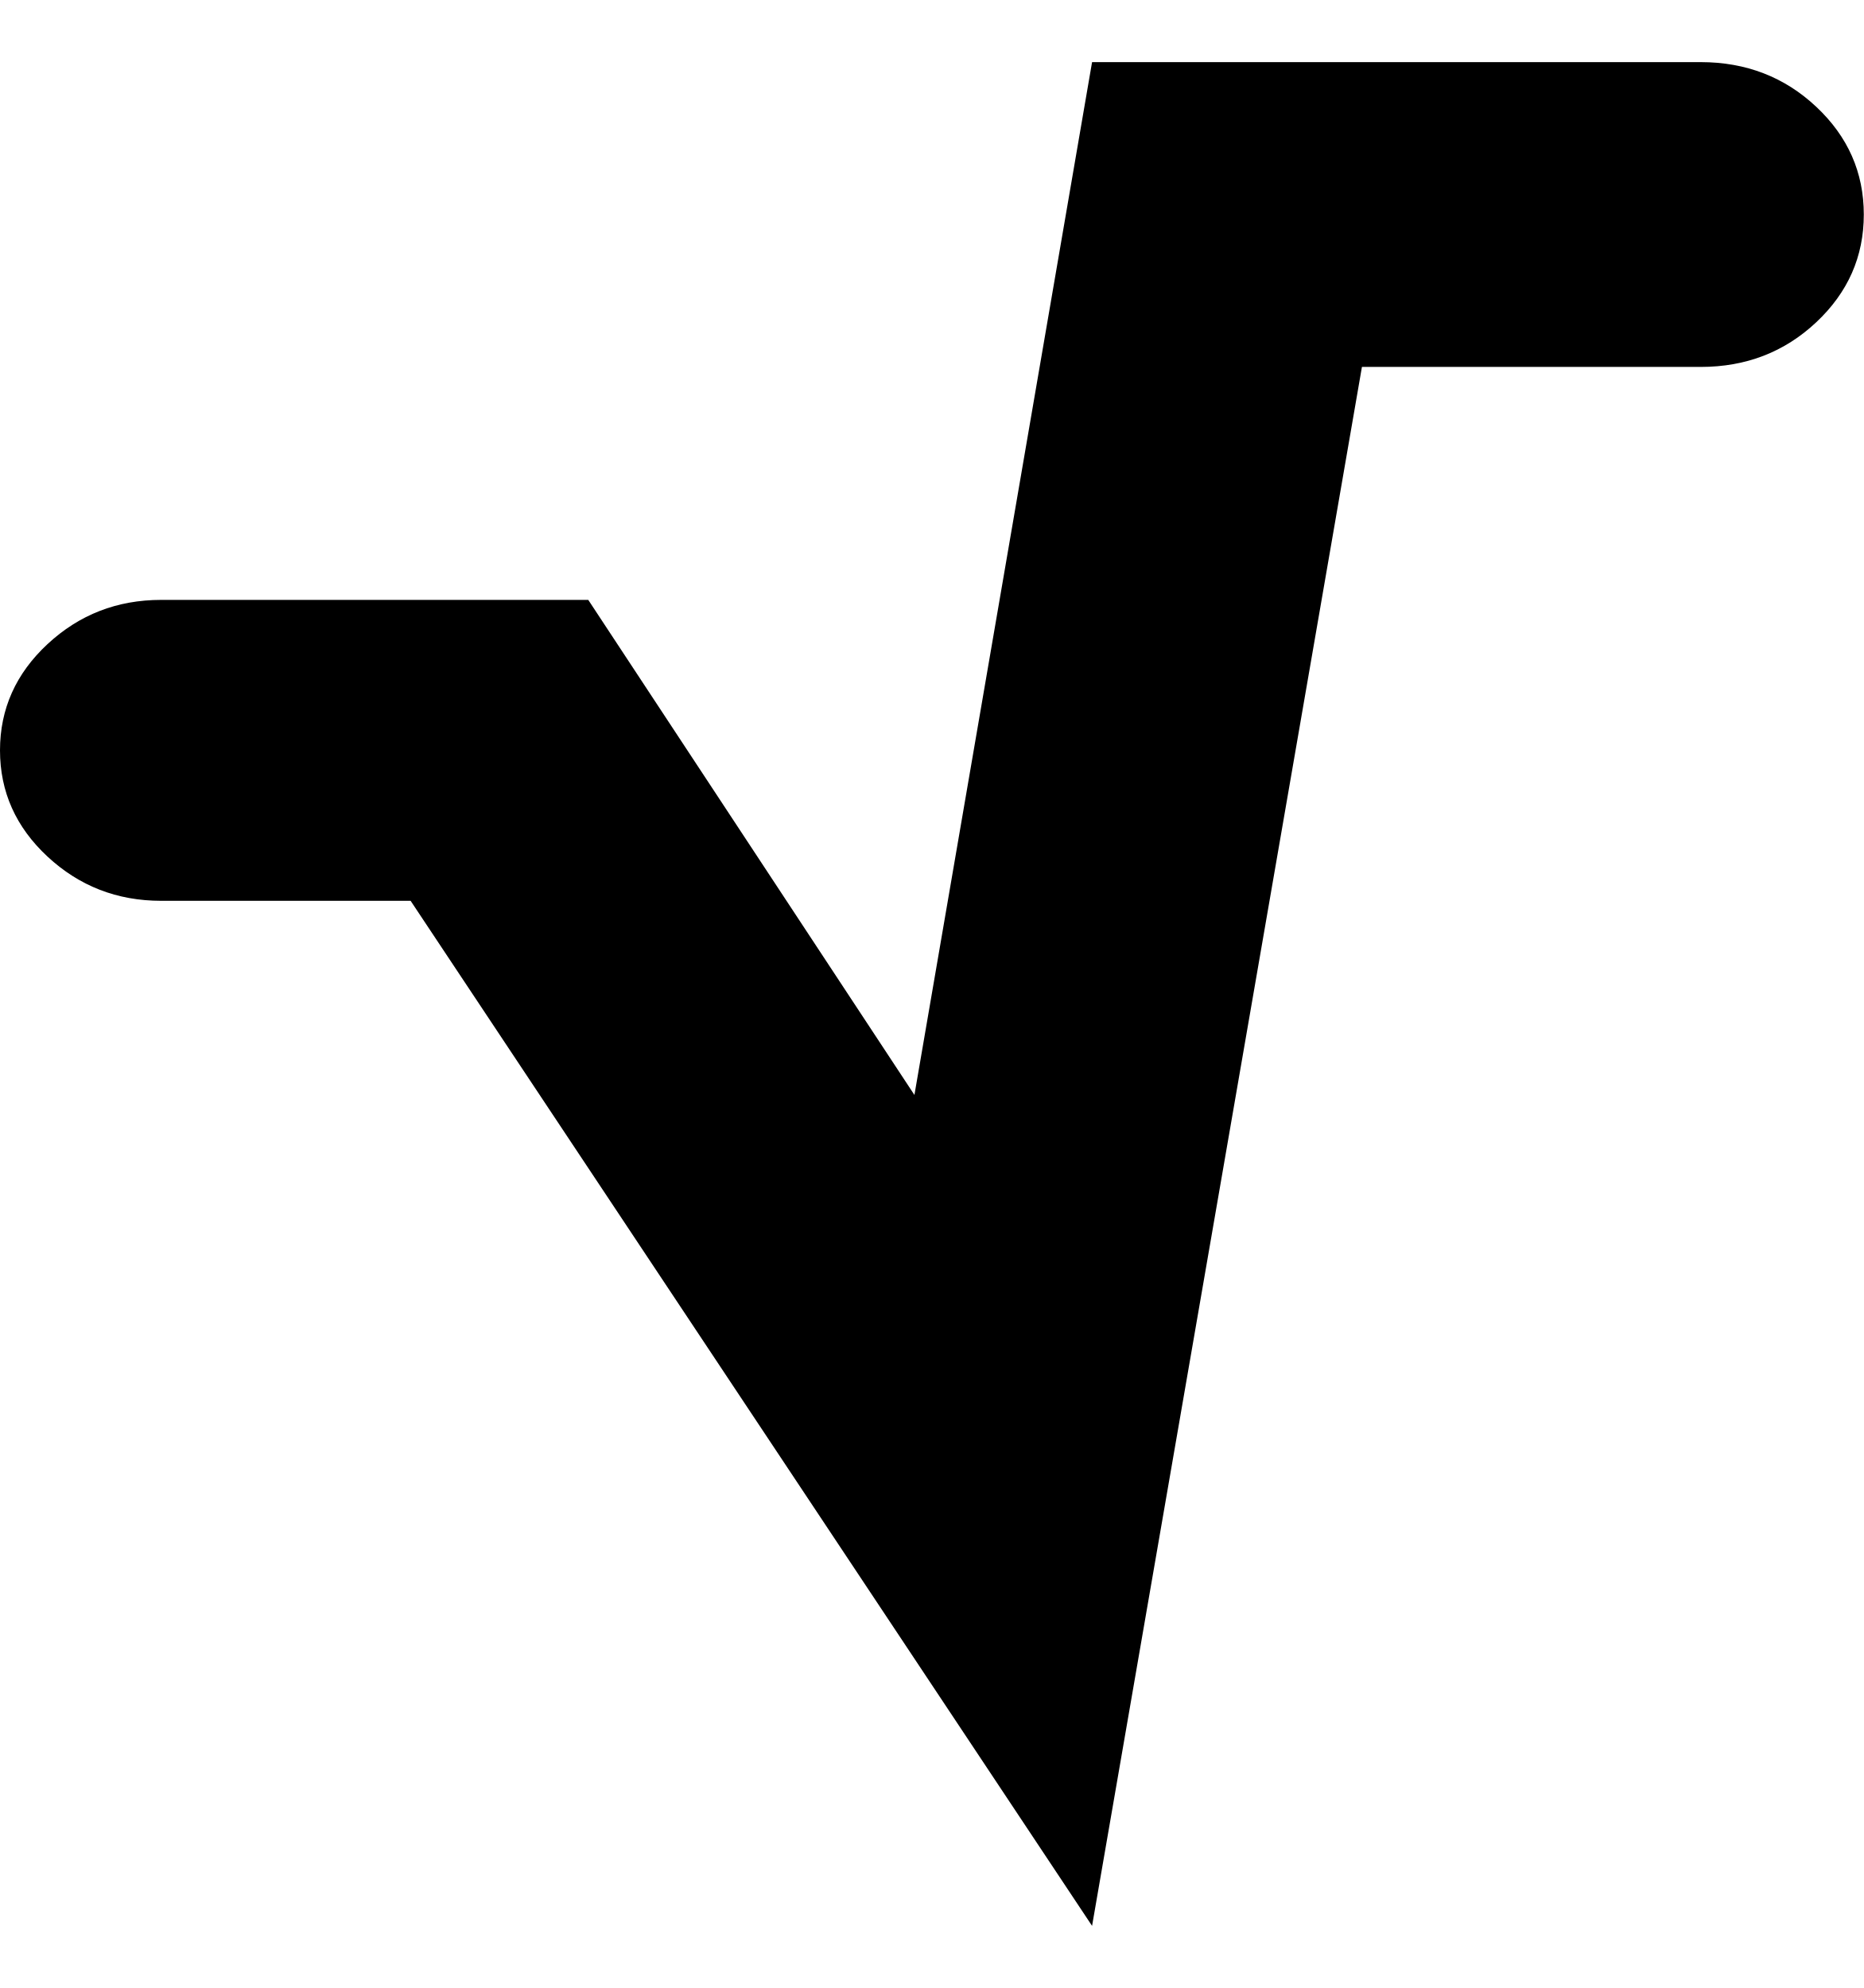
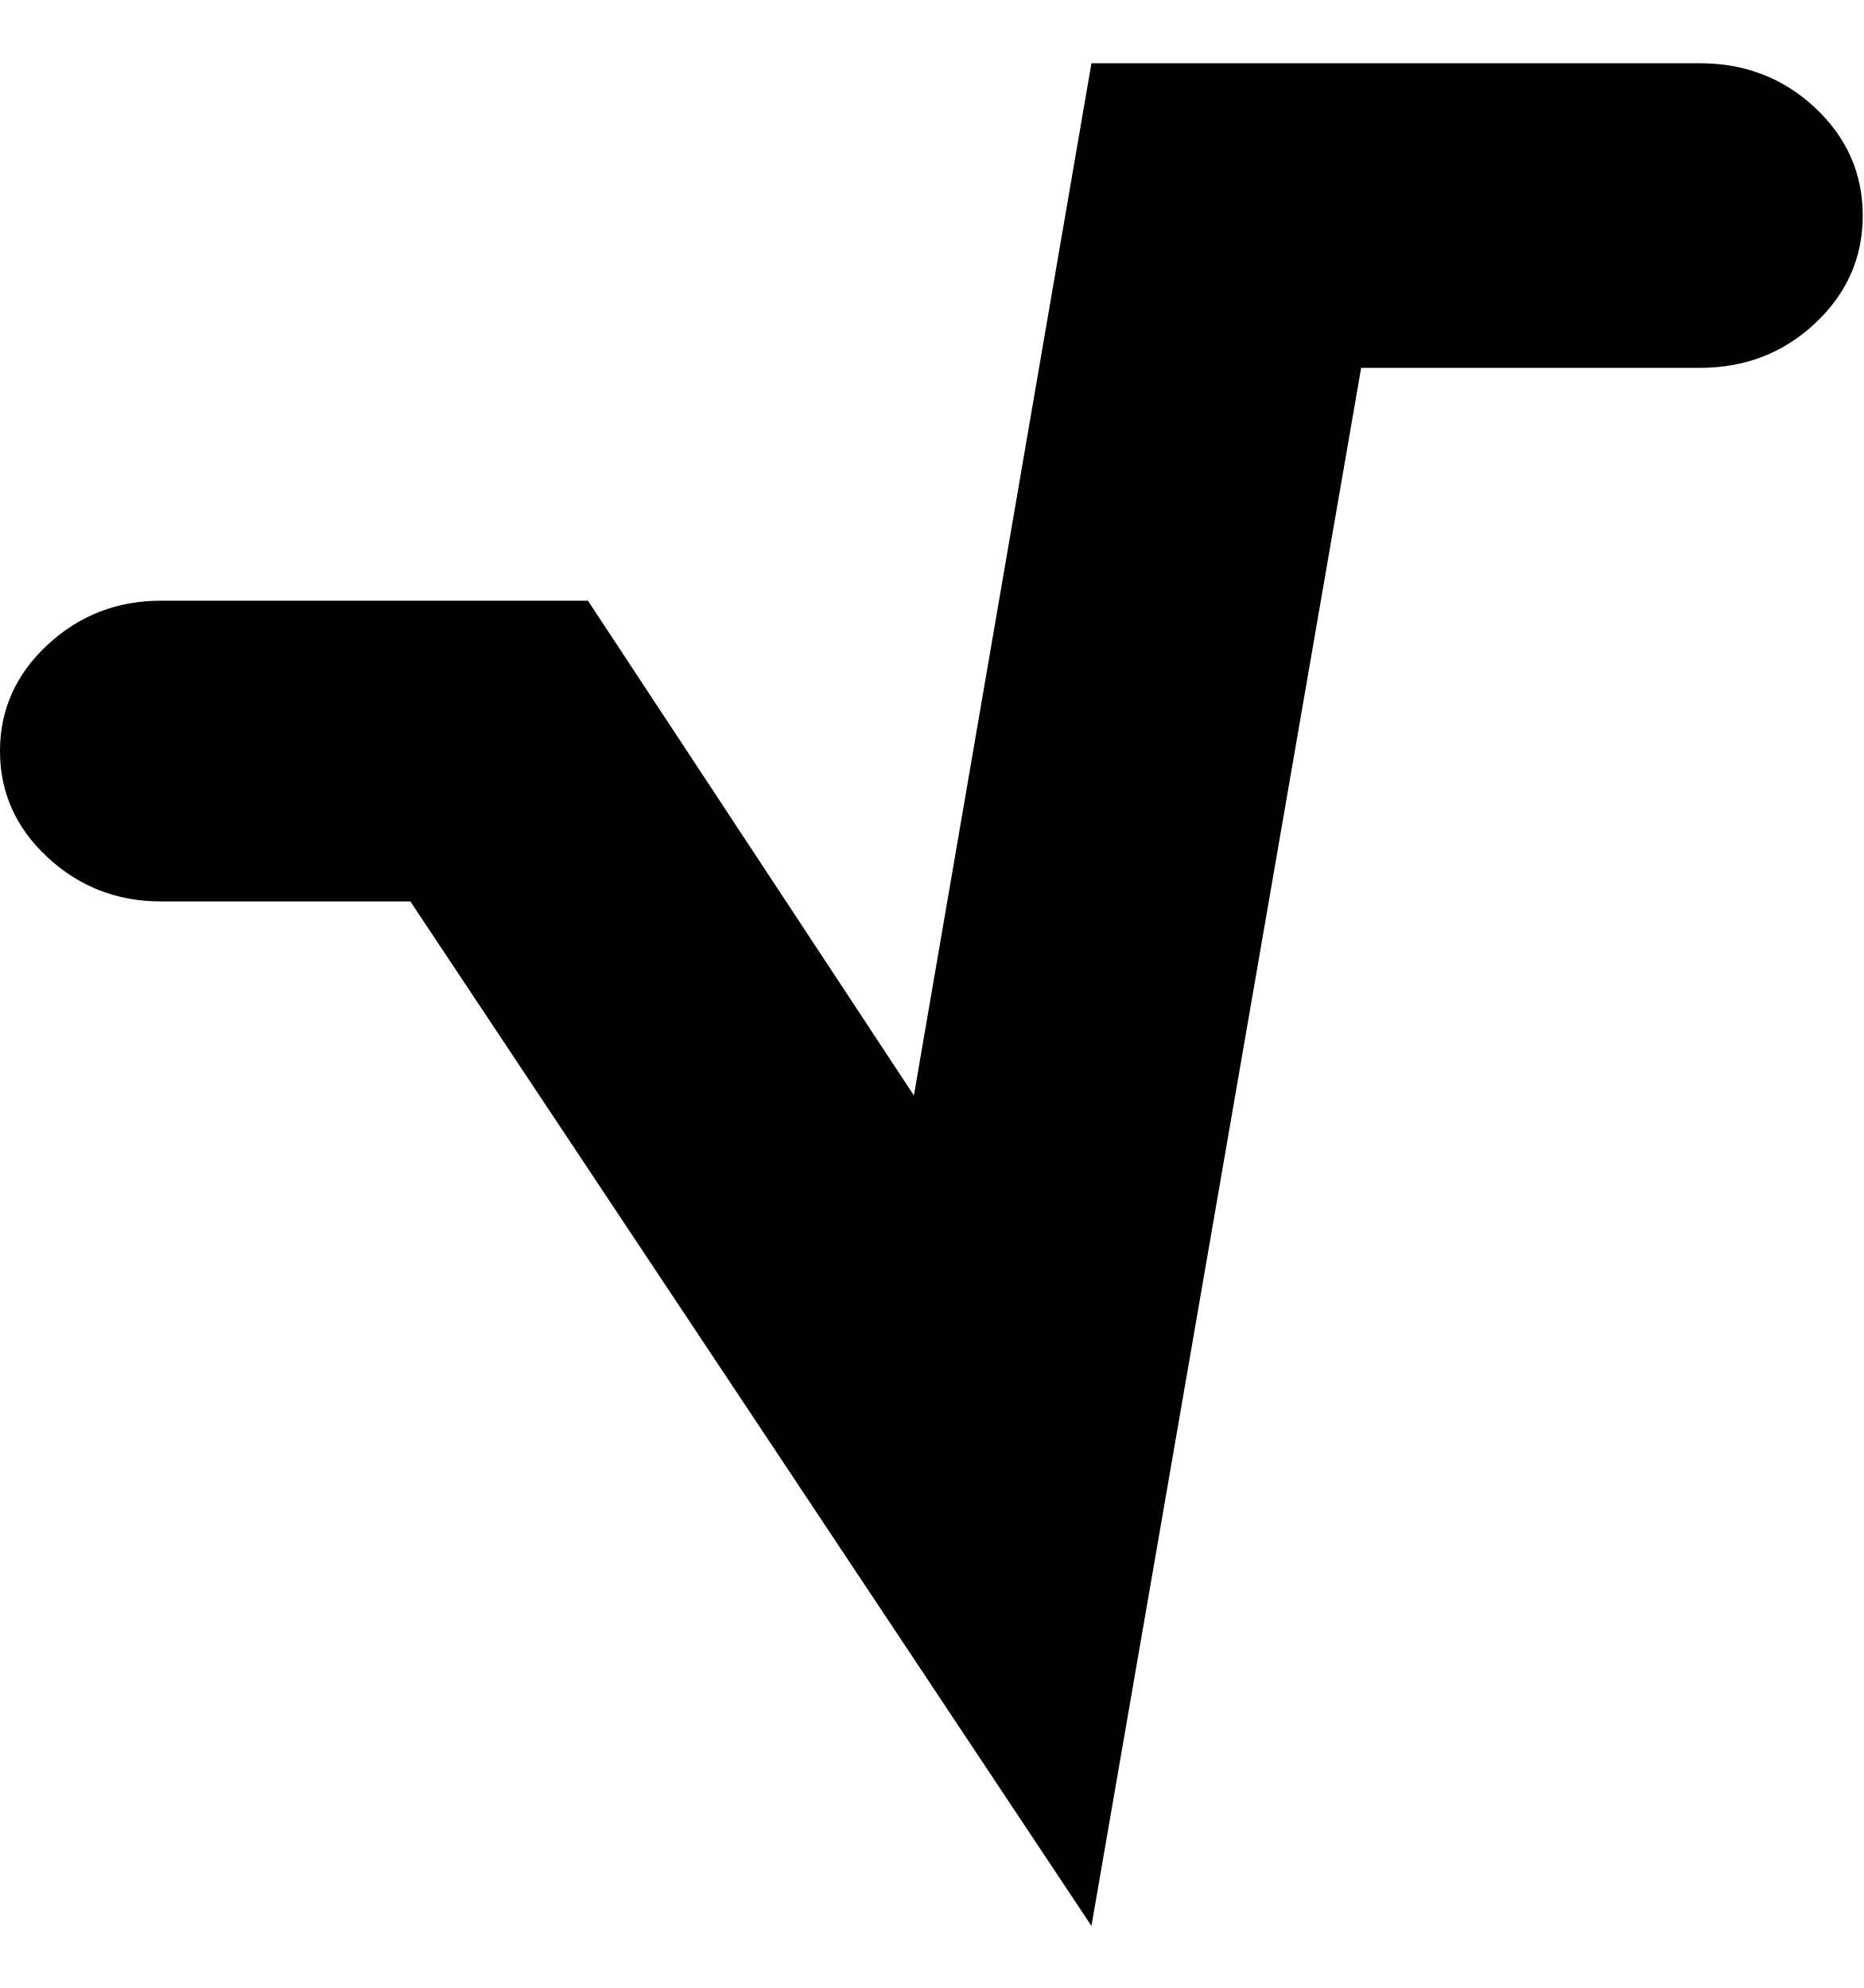
- <svg xmlns="http://www.w3.org/2000/svg" height="1000px" width="937.5px">
-   <g>
-     <path d="M0 377.441c0 -20.833 7.975 -38.656 23.926 -53.467c15.95 -14.811 34.993 -22.217 57.129 -22.217c0 0 214.843 0 214.843 0c0 0 164.063 249.024 164.063 249.024c0 0 89.355 -519.531 89.355 -519.531c0 0 306.153 0 306.153 0c22.786 0 42.155 7.487 58.105 22.461c15.951 14.973 23.926 33.04 23.926 54.199c0 21.159 -7.975 39.225 -23.926 54.199c-15.95 14.974 -35.319 22.461 -58.105 22.461c0 0 -170.41 0 -170.41 0c0 0 -135.743 784.18 -135.743 784.18c0 0 -342.773 -515.625 -342.773 -515.625c0 0 -125.488 0 -125.488 0c-22.136 0 -41.179 -7.406 -57.129 -22.217c-15.951 -14.811 -23.926 -32.634 -23.926 -53.467c0 0 0 0 0 0" />
-   </g>
+ <svg xmlns="http://www.w3.org/2000/svg" height="1000" width="937.5">
+   <path d="M0 377.8q0-31.232 23.912-53.436t57.096-22.204h214.72l163.968 248.88 89.304-519.232h305.976q34.16 0 58.072 22.448t23.912 54.168-23.912 54.168-58.072 22.448h-170.312l-135.664 783.728-342.576-515.328h-125.416q-33.184 0-57.096-22.204t-23.912-53.436z" />
</svg>
